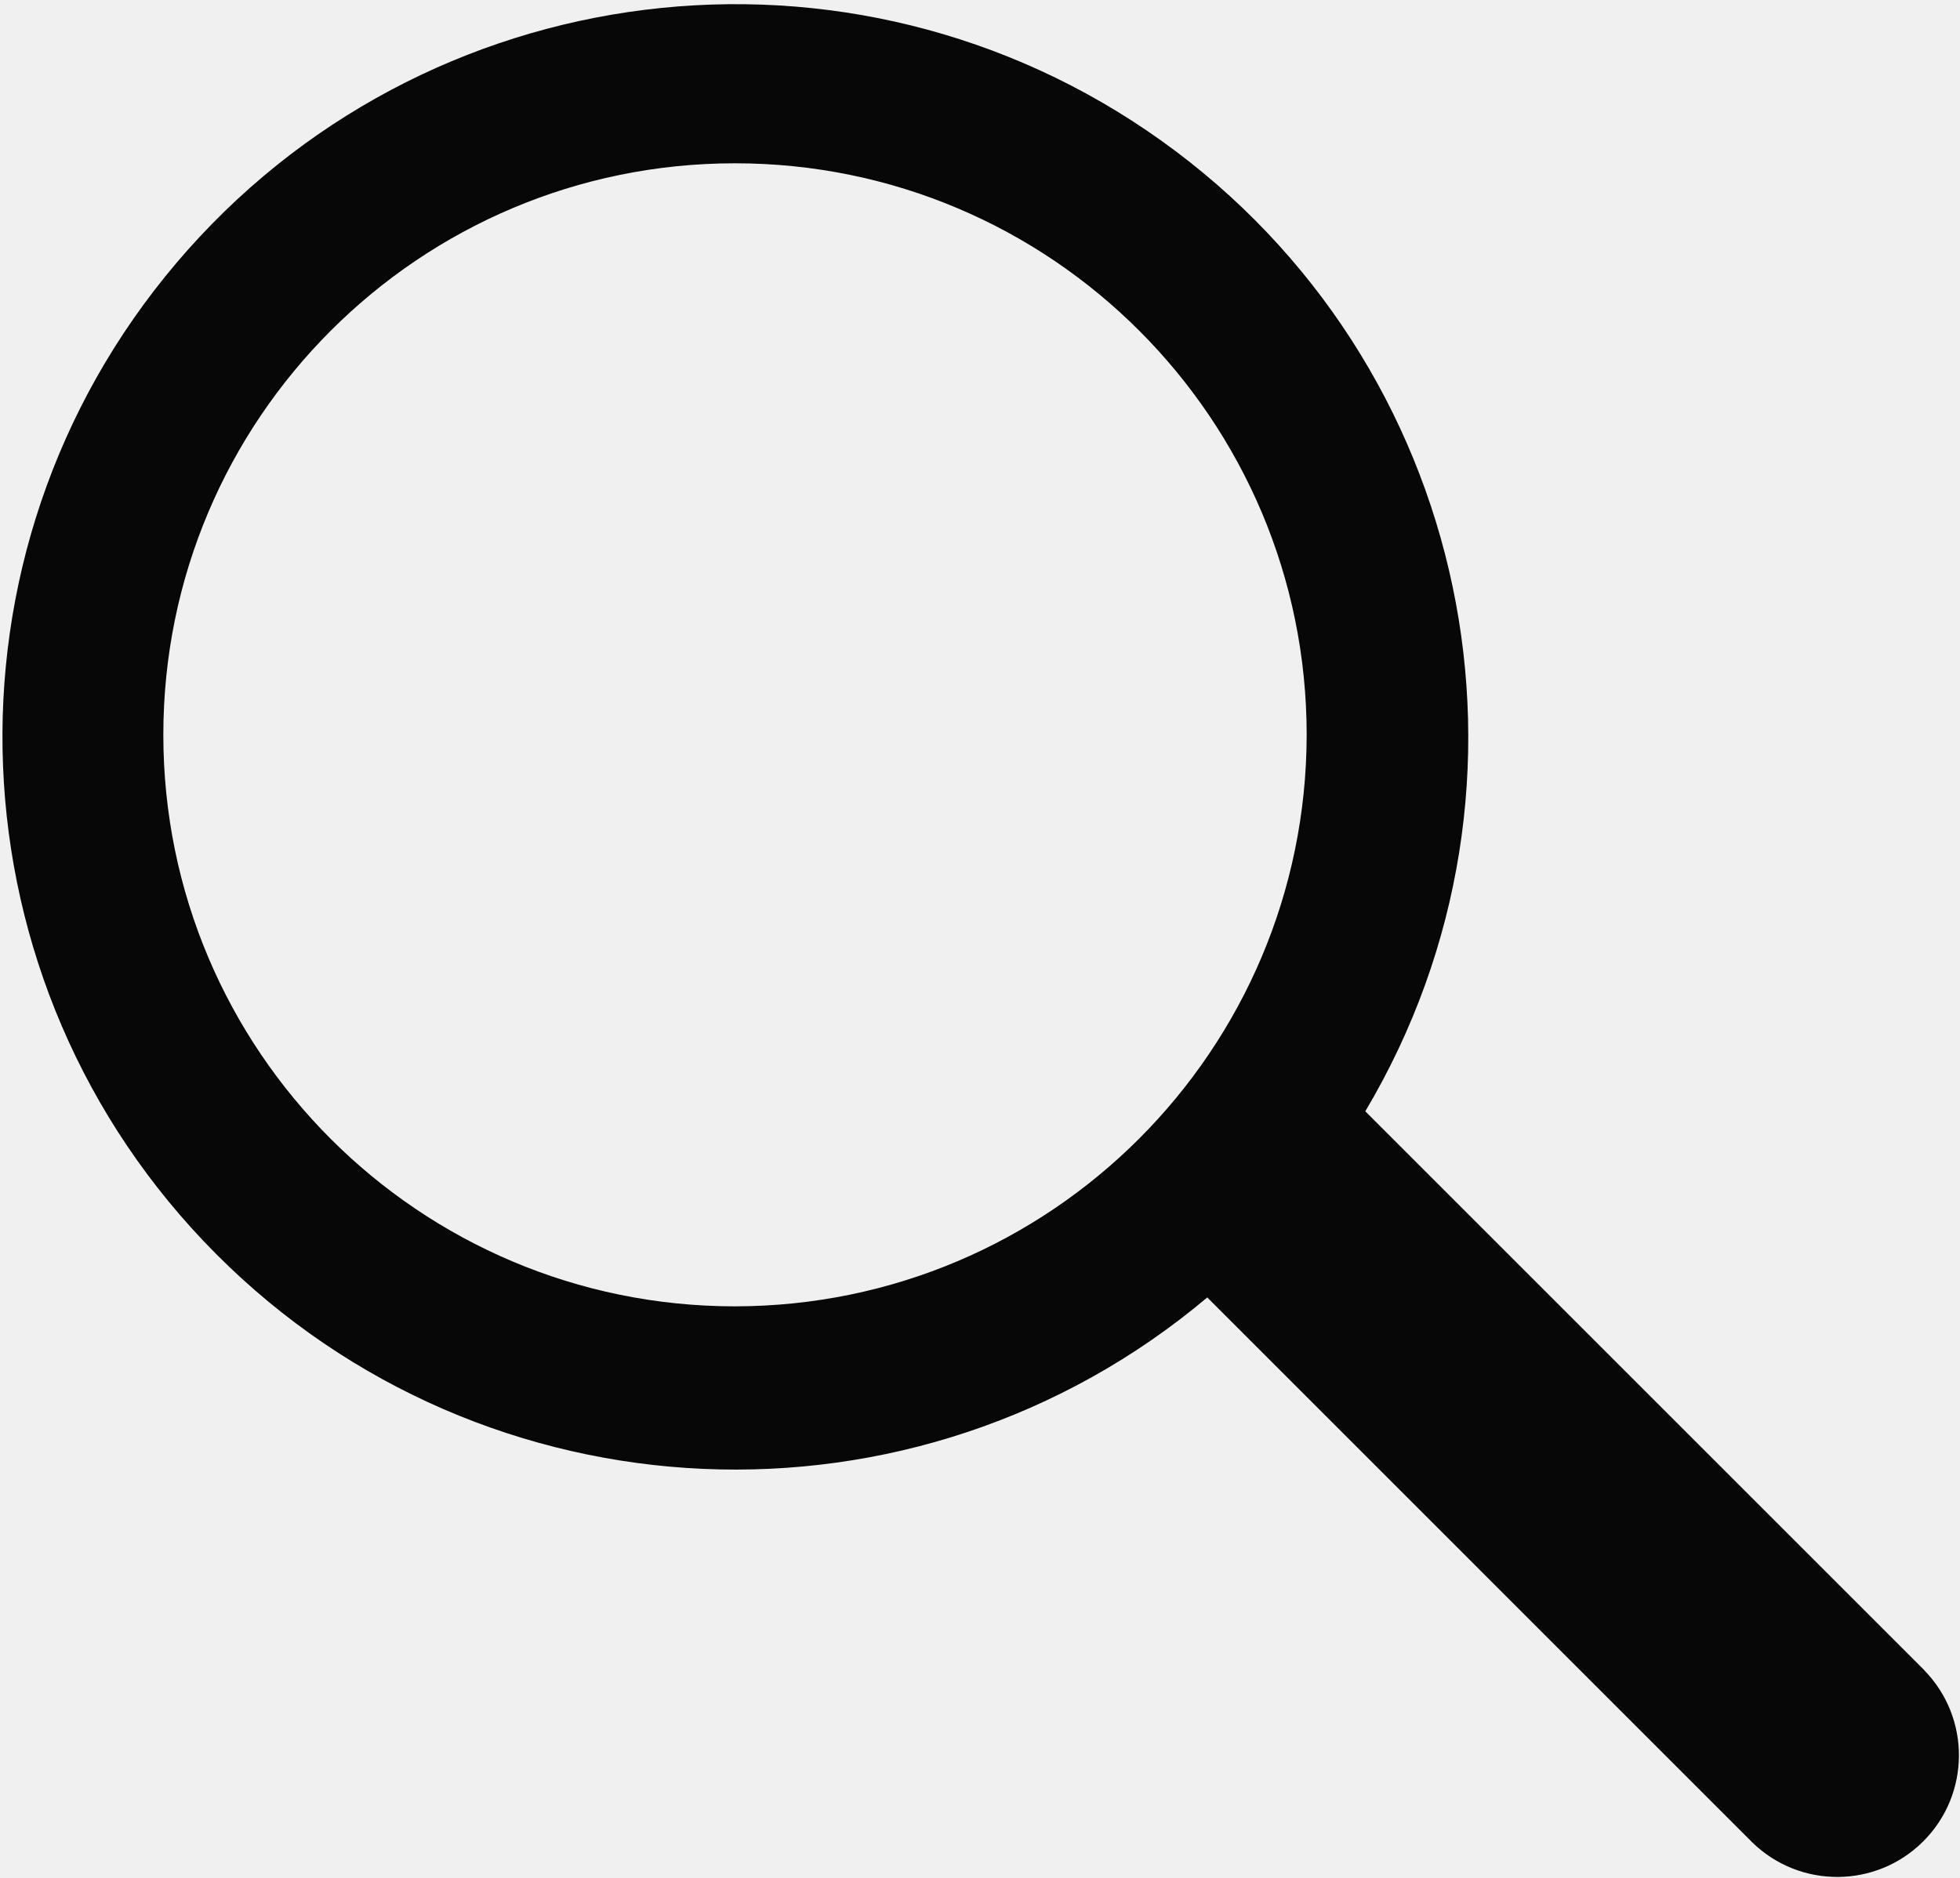
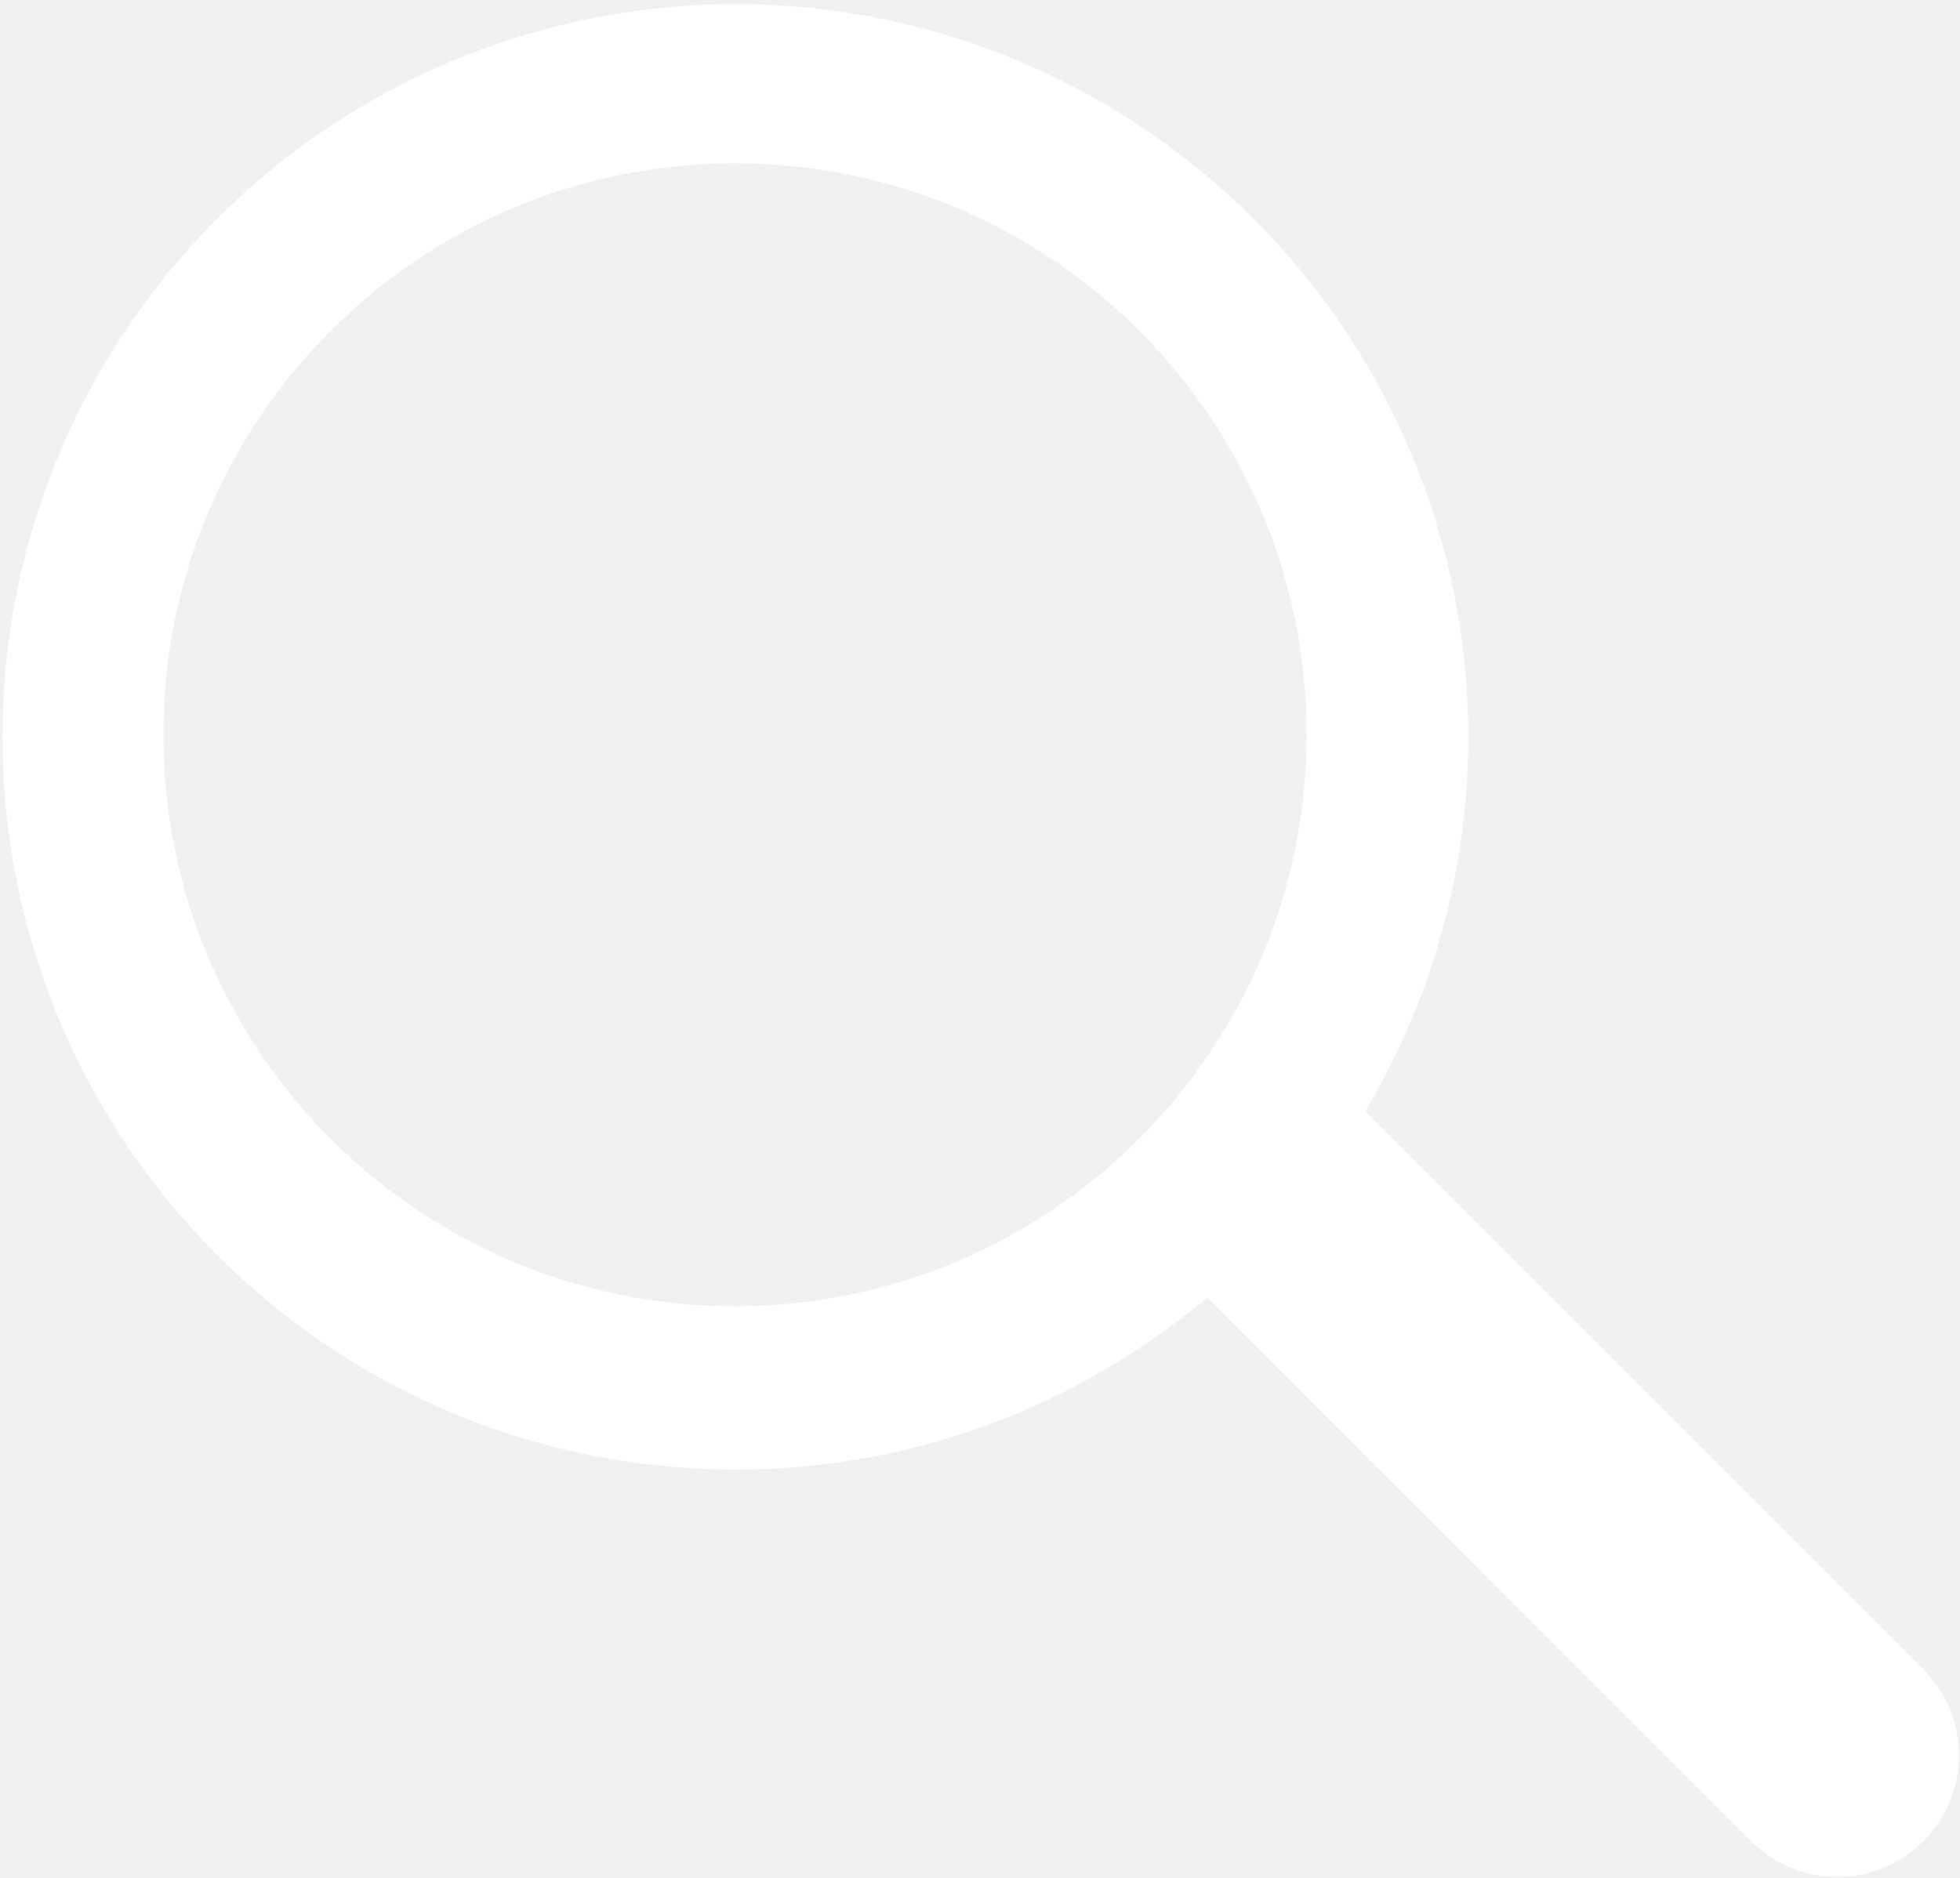
<svg xmlns="http://www.w3.org/2000/svg" viewBox="0 0 24 23">
  <defs>
-     <style>.color{fill:#070707;}</style>
+     <style>.color{fill:#ffffff;}</style>
  </defs>
  <path class="color" d="M23.565 20.458l-6.847-6.847a8.974 8.974 0 1 0-1.935 2.28l6.674 6.675a1.49 1.49 0 0 0 2.107-2.107zM9 16a7 7 0 1 1 7-7 7.008 7.008 0 0 1-7 7z" />
</svg>
